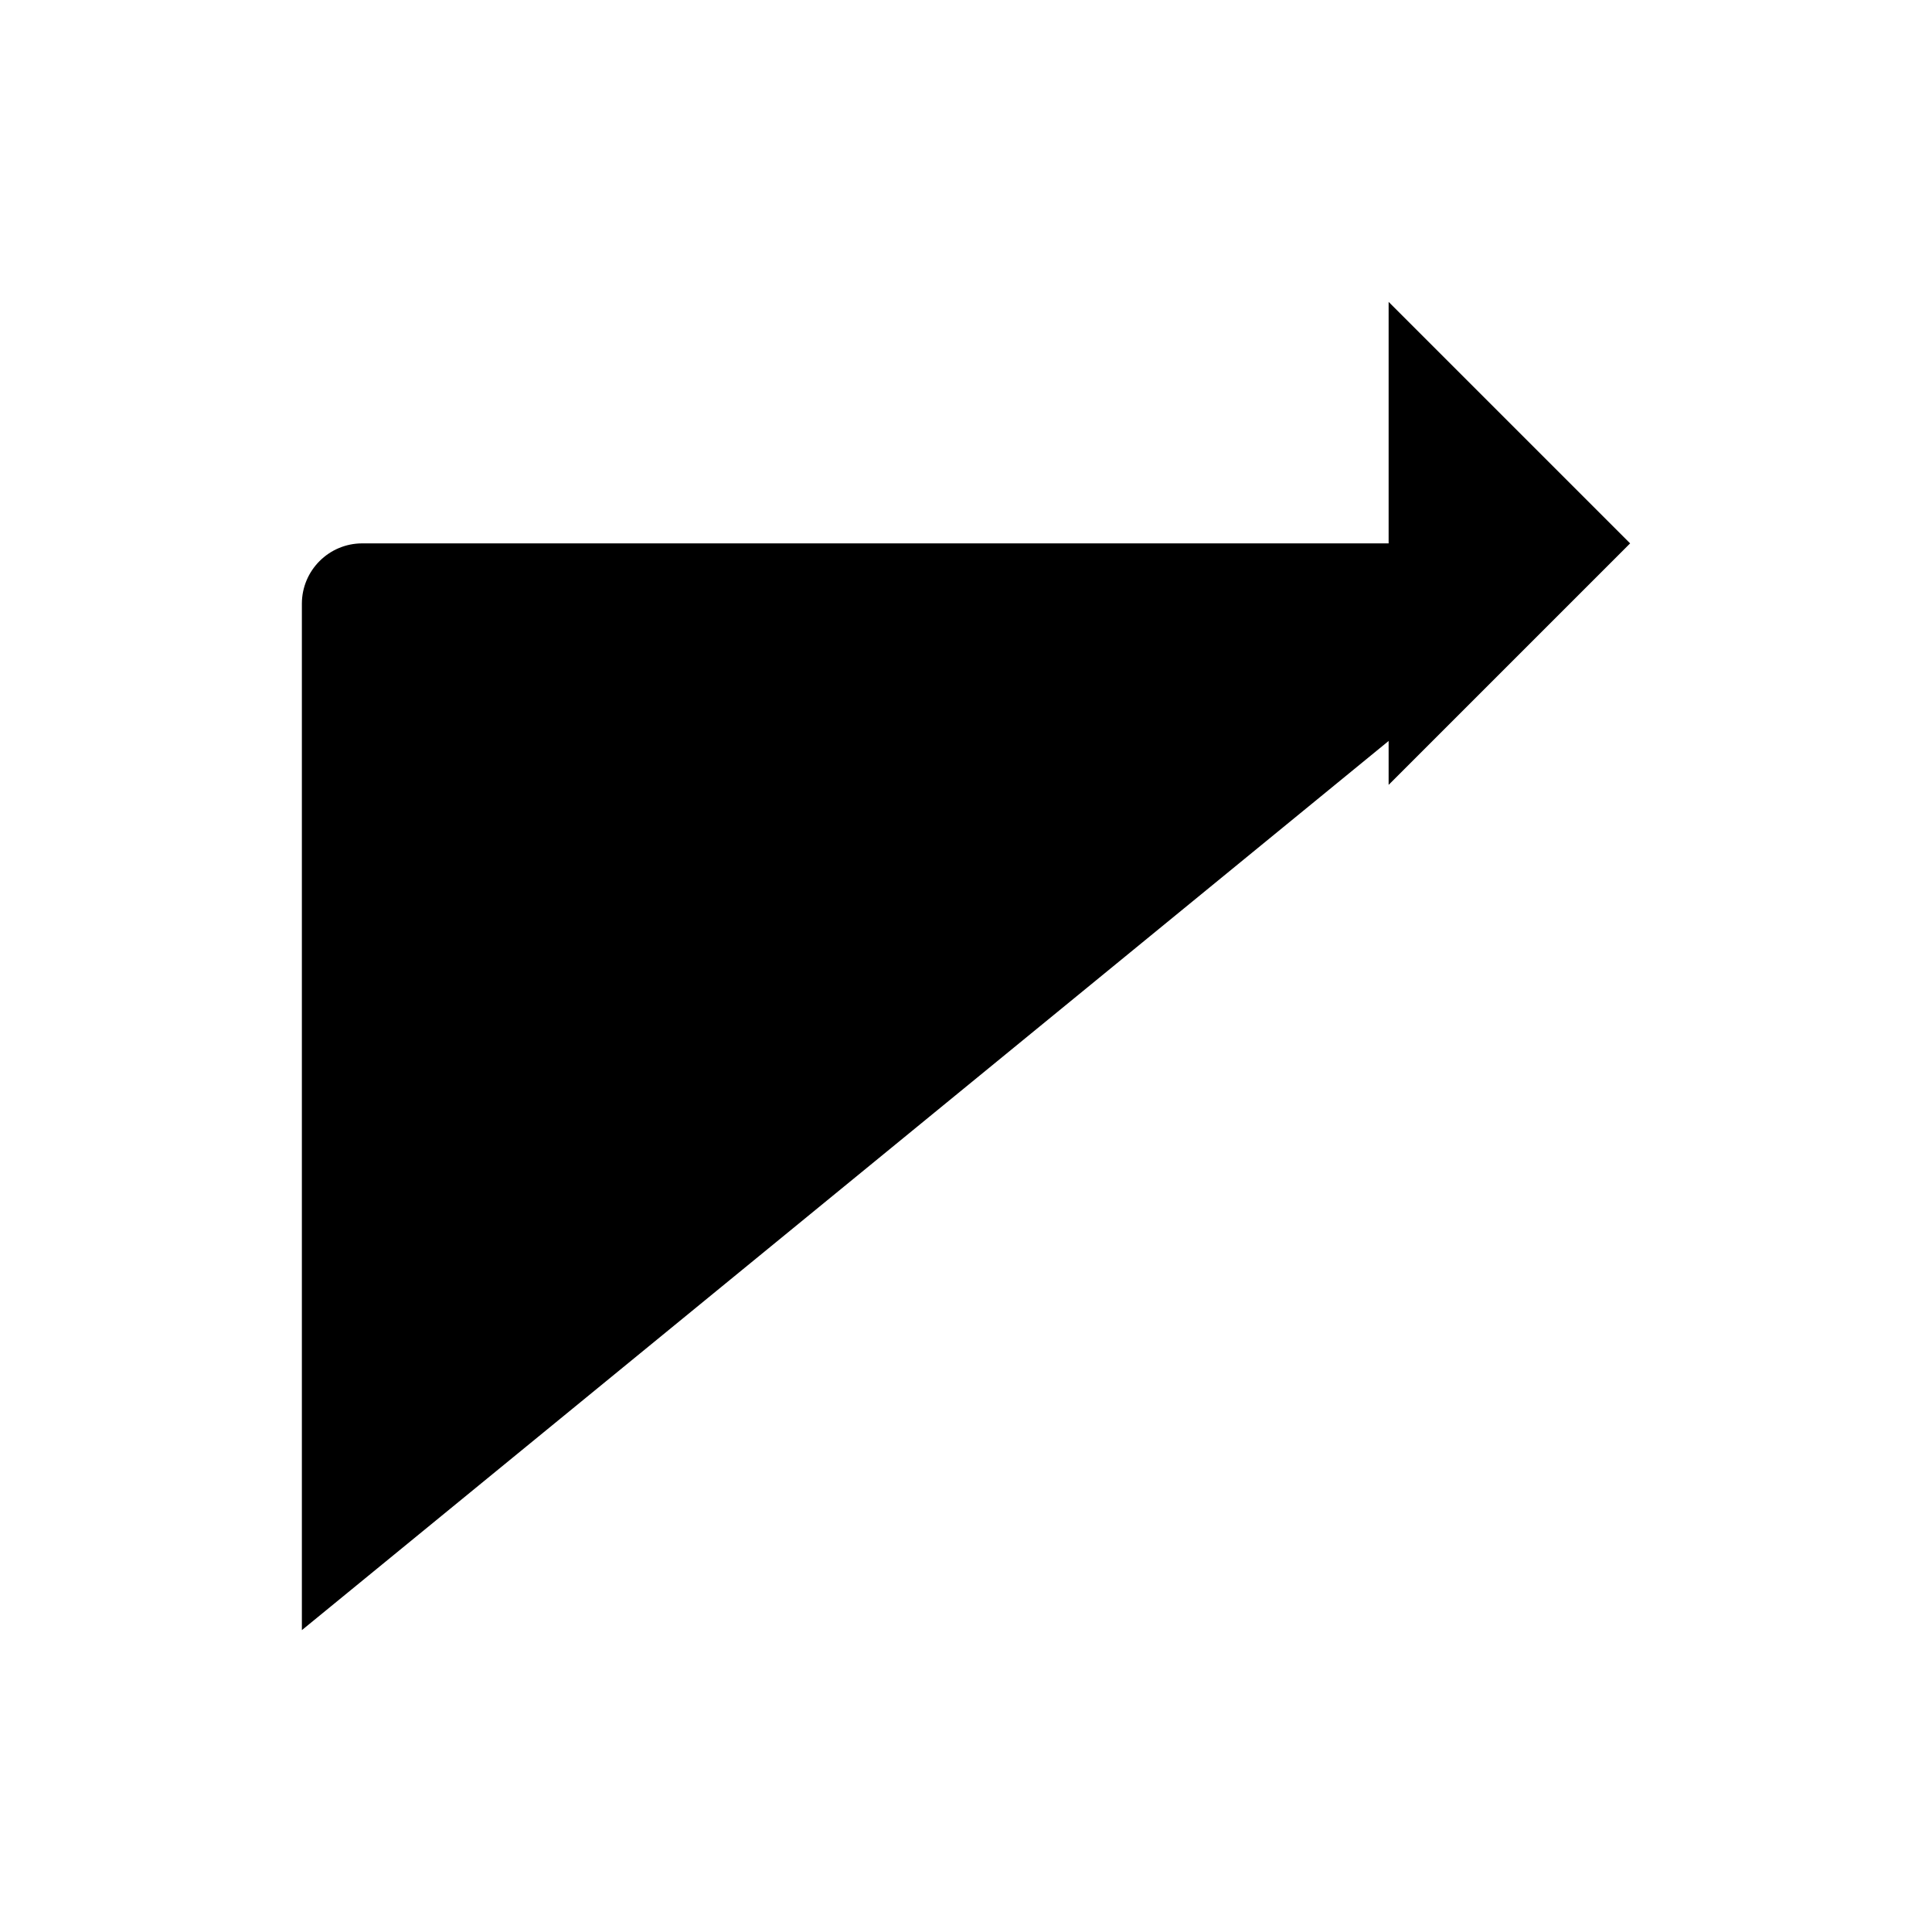
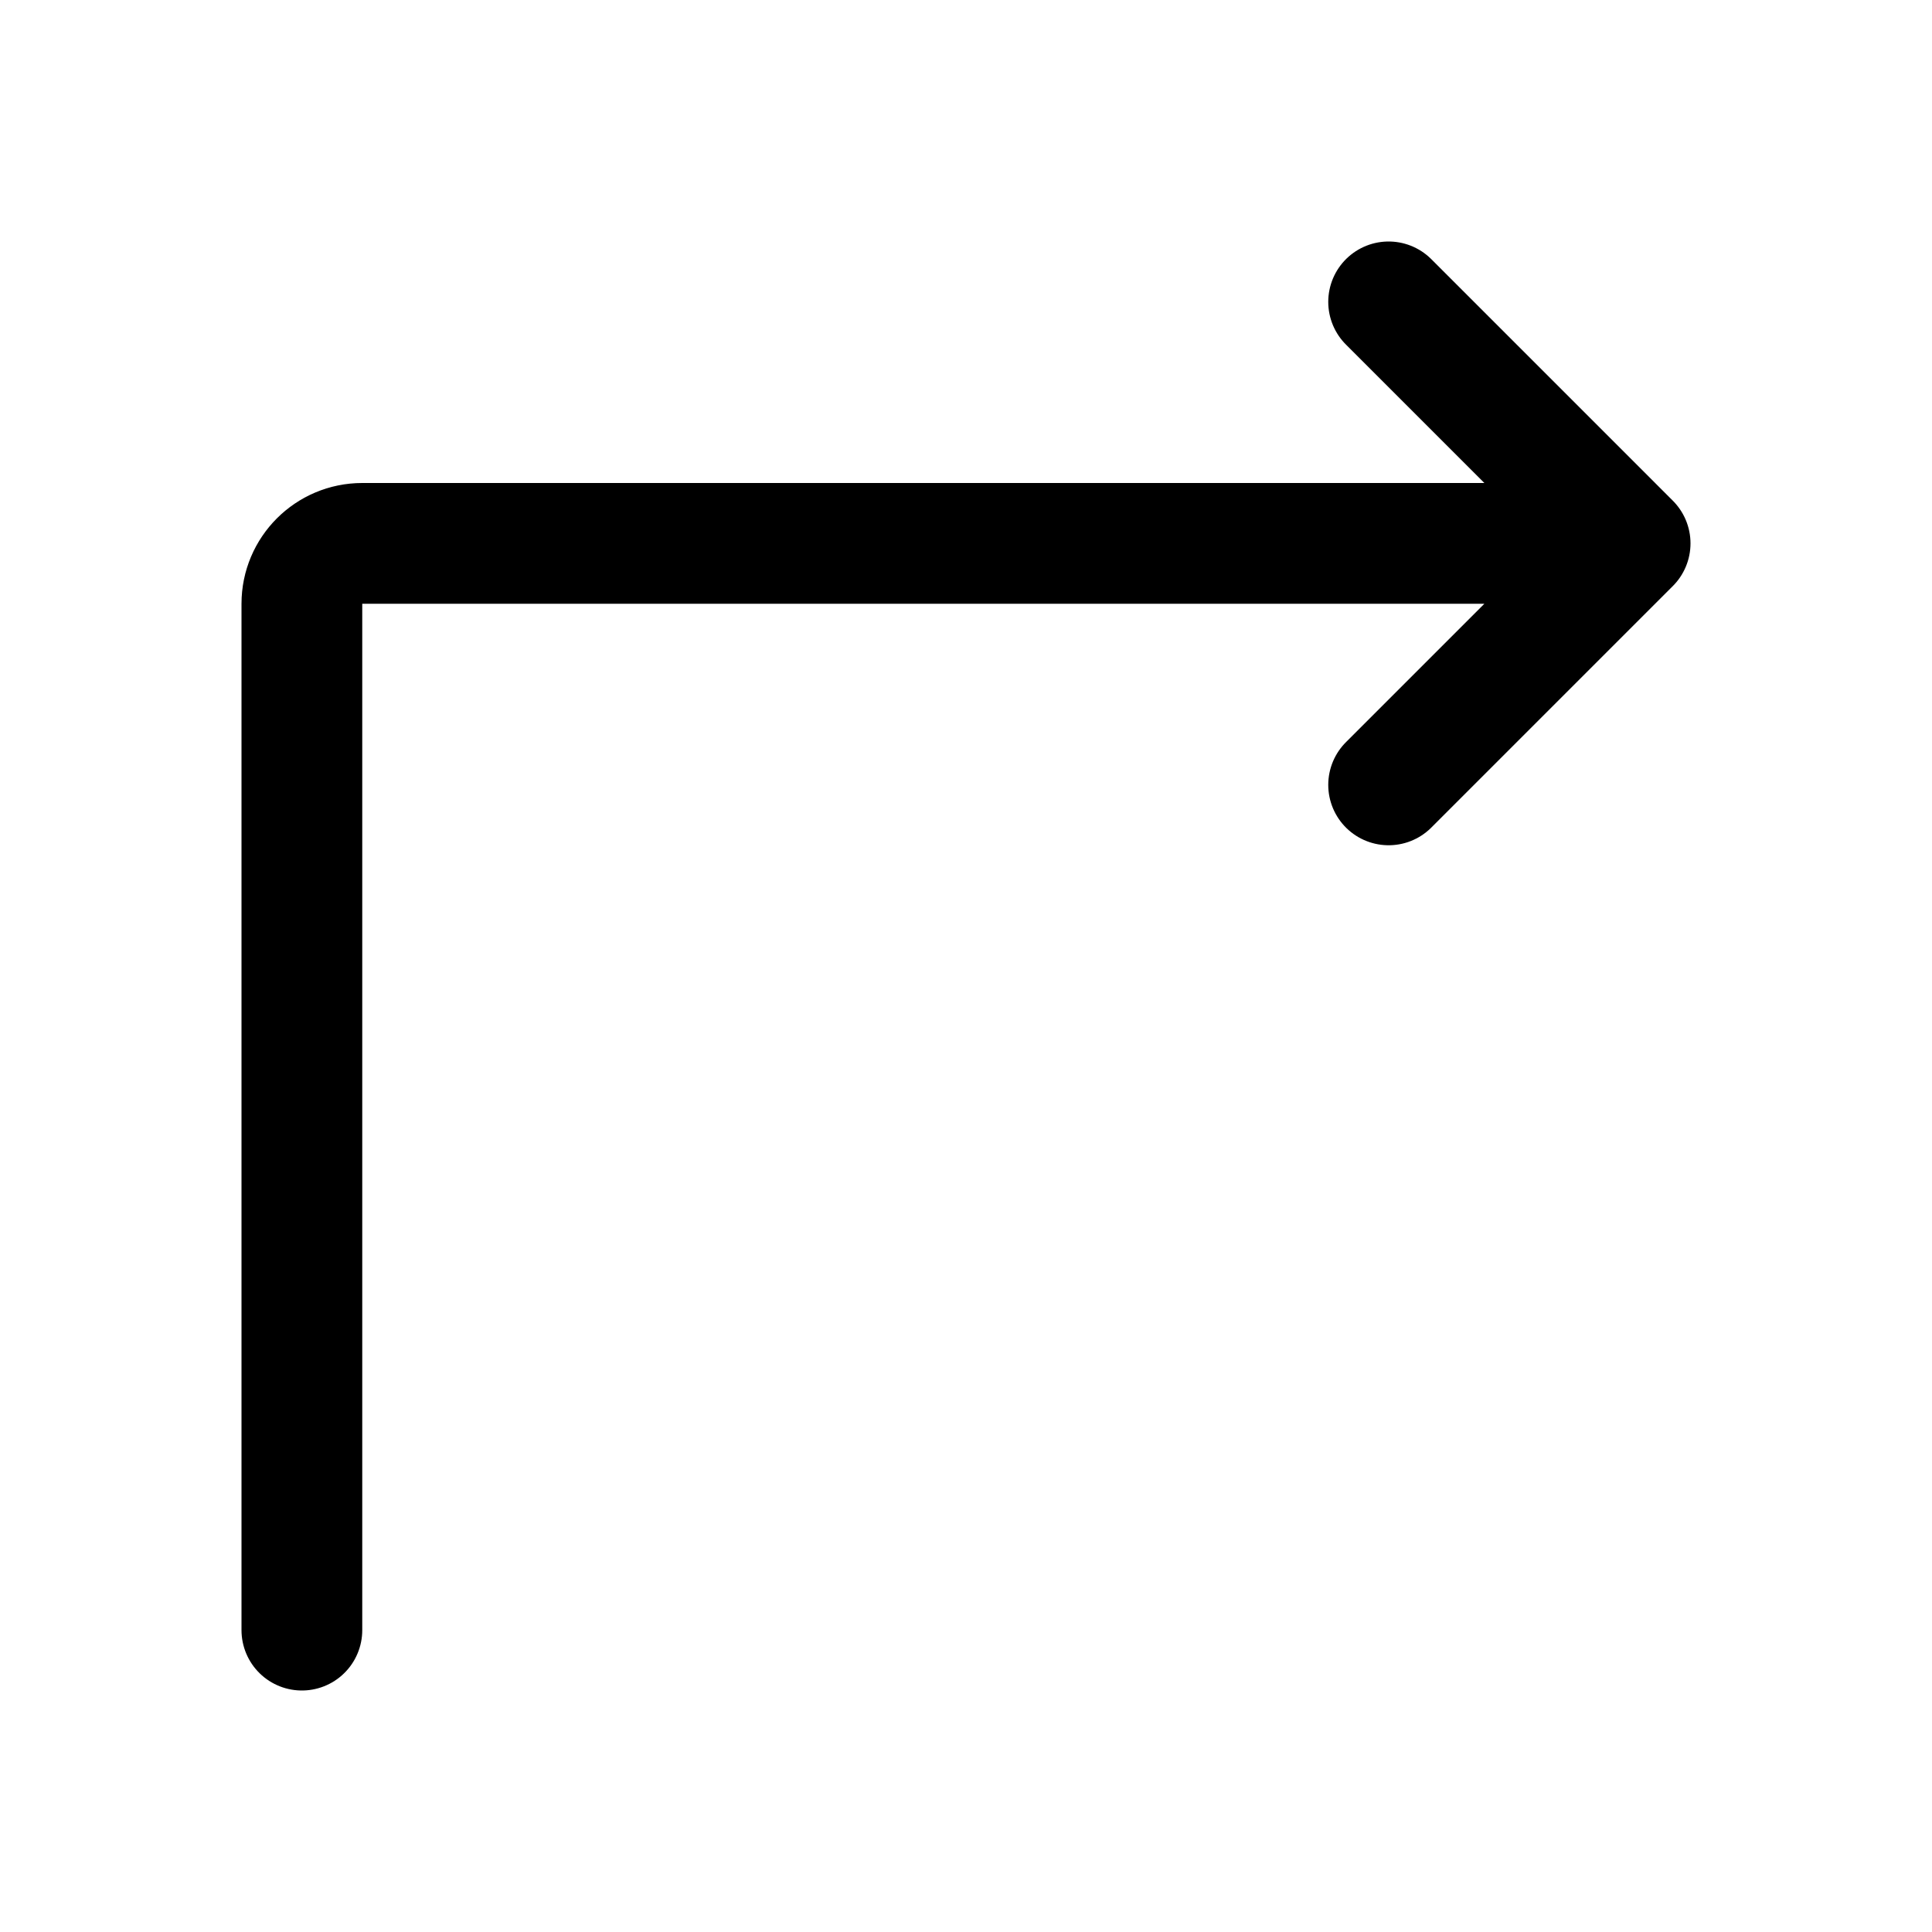
<svg viewBox="0 0 24 24">
-   <path d="M3.75,20.25L3.75,7.5C3.75,7.086,4.086,6.75,4.5,6.75L20.25,6.75M17.25,3.75L20.25,6.75L17.25,9.75" stroke-width="1.5" stroke-linecap="round" stroke-linejoin="round" />
+   <path d="M3.75,20.25L3.75,7.5C3.75,7.086,4.086,6.75,4.5,6.75L20.25,6.75M17.25,3.75L20.25,6.75L17.25,9.75" fill="none" stroke="currentColor" stroke-width="1.5" stroke-linecap="round" stroke-linejoin="round" />
</svg>
